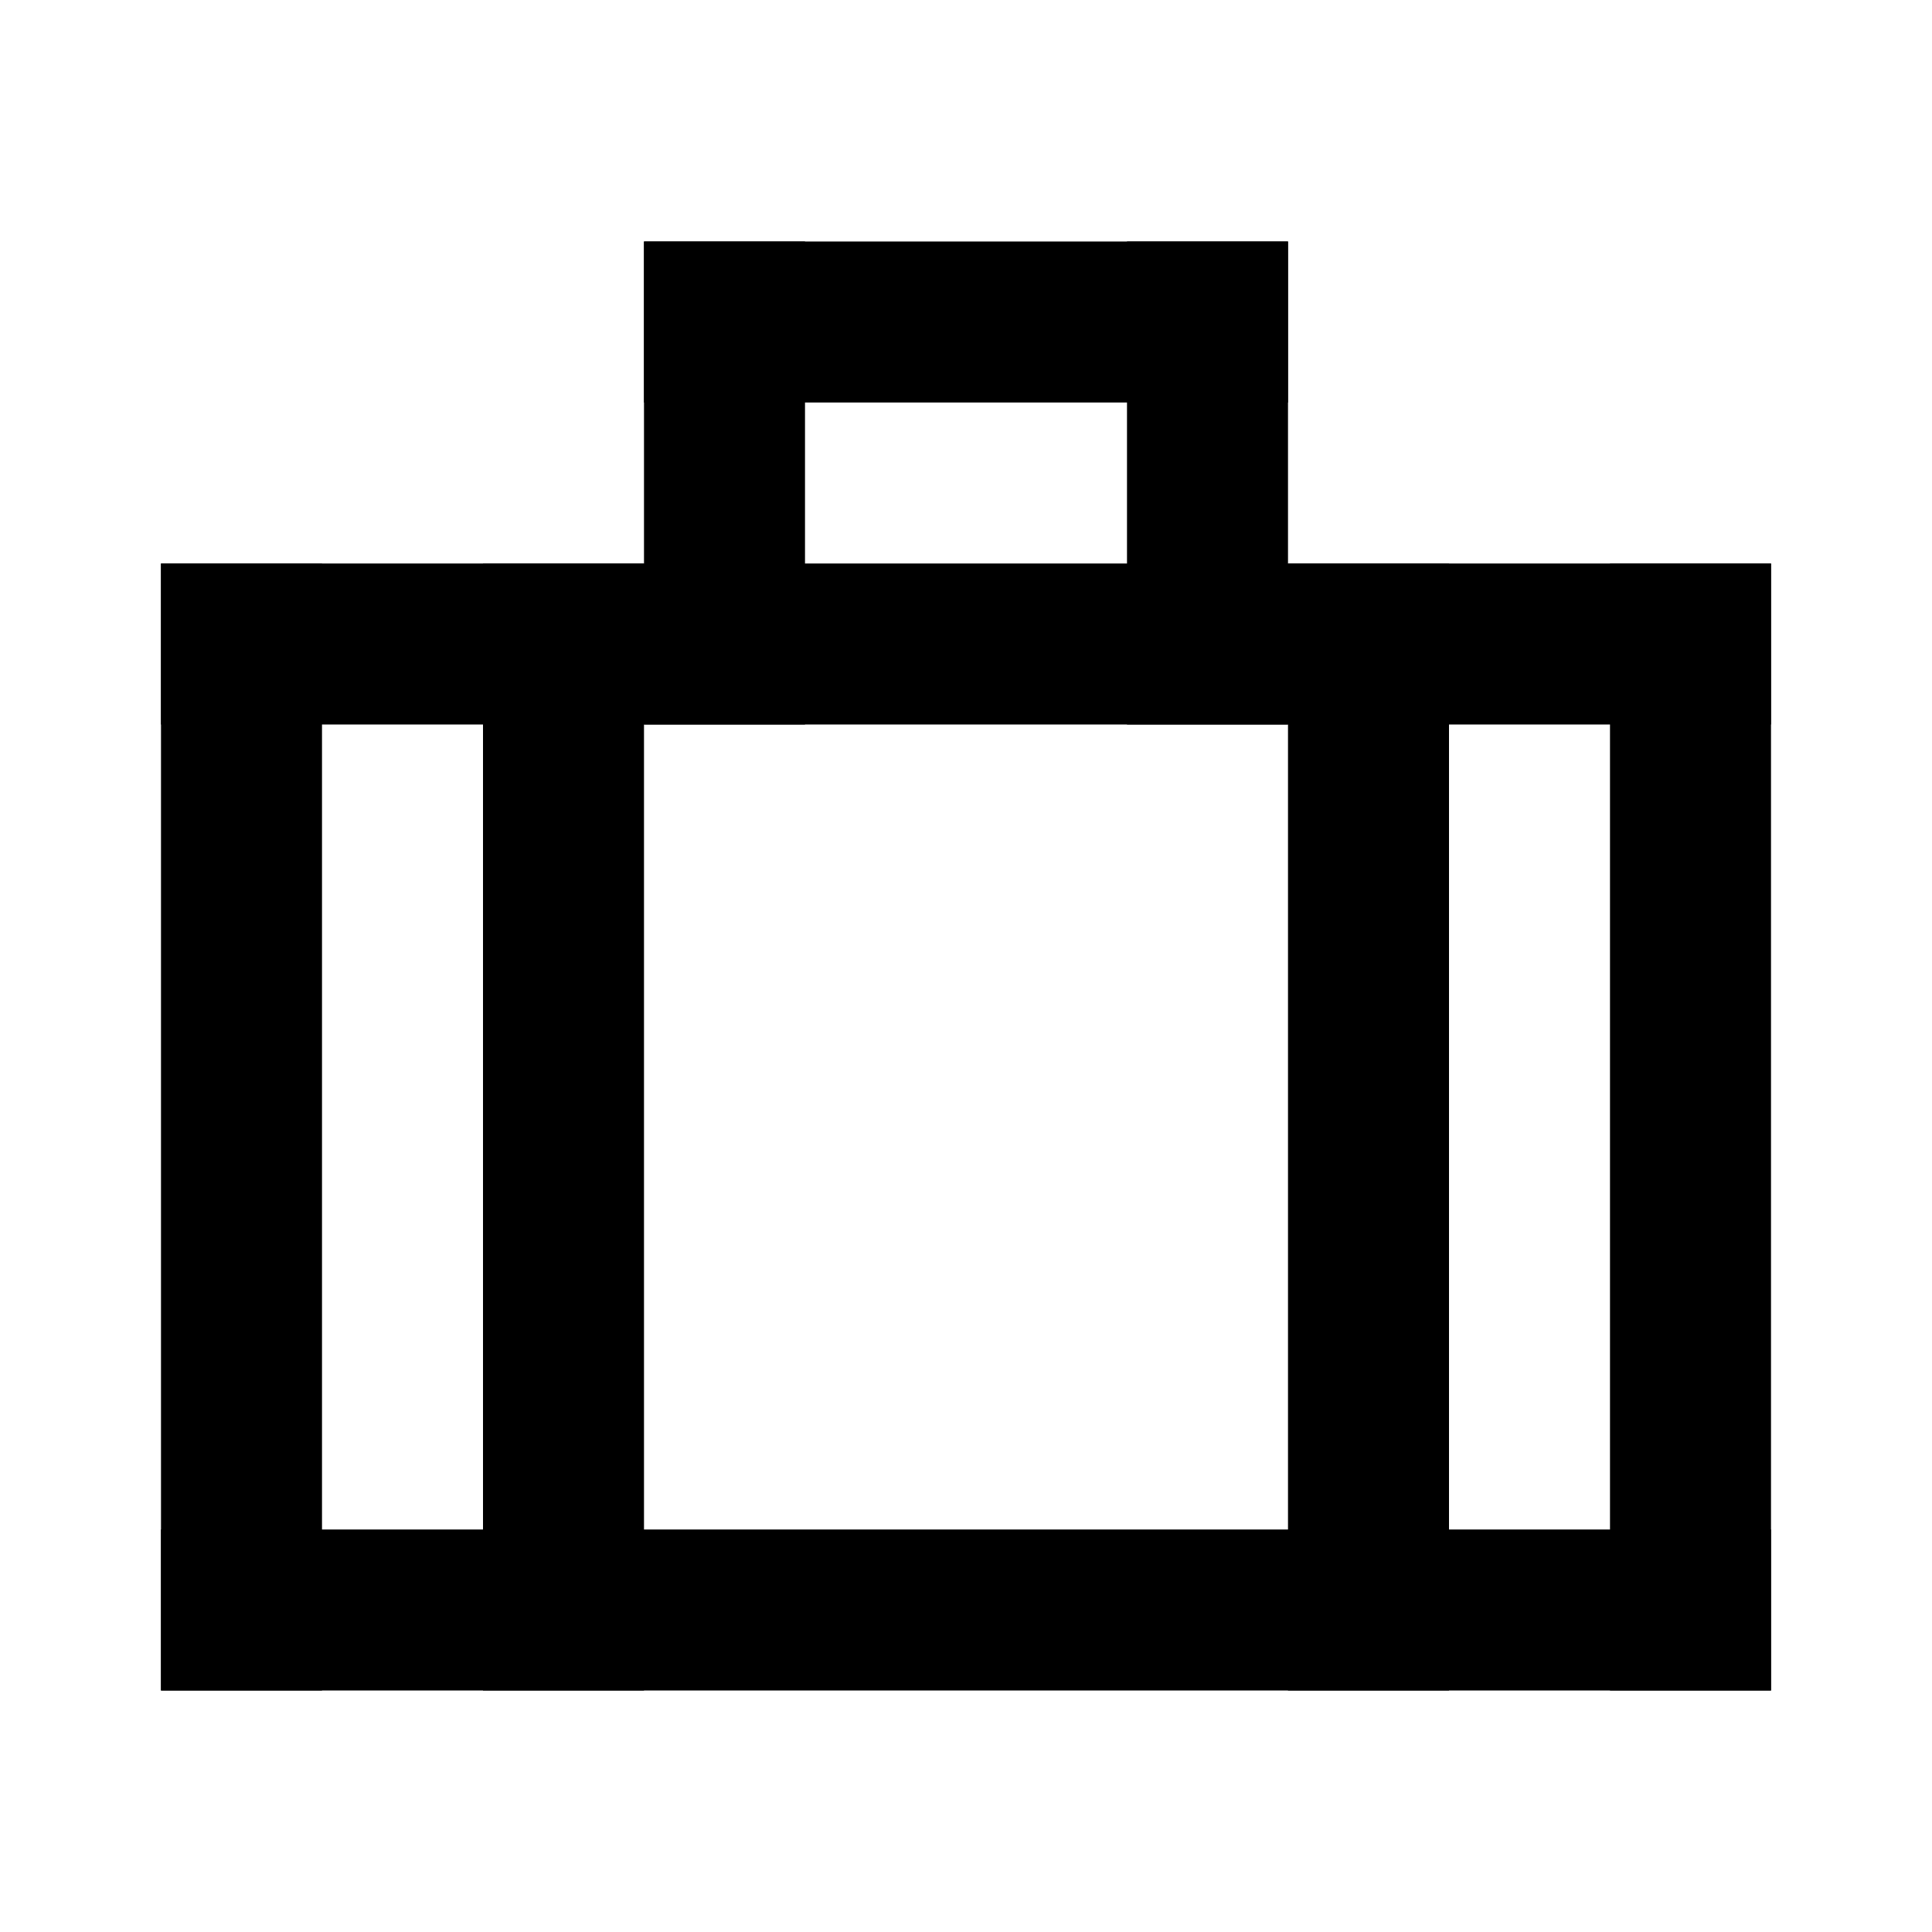
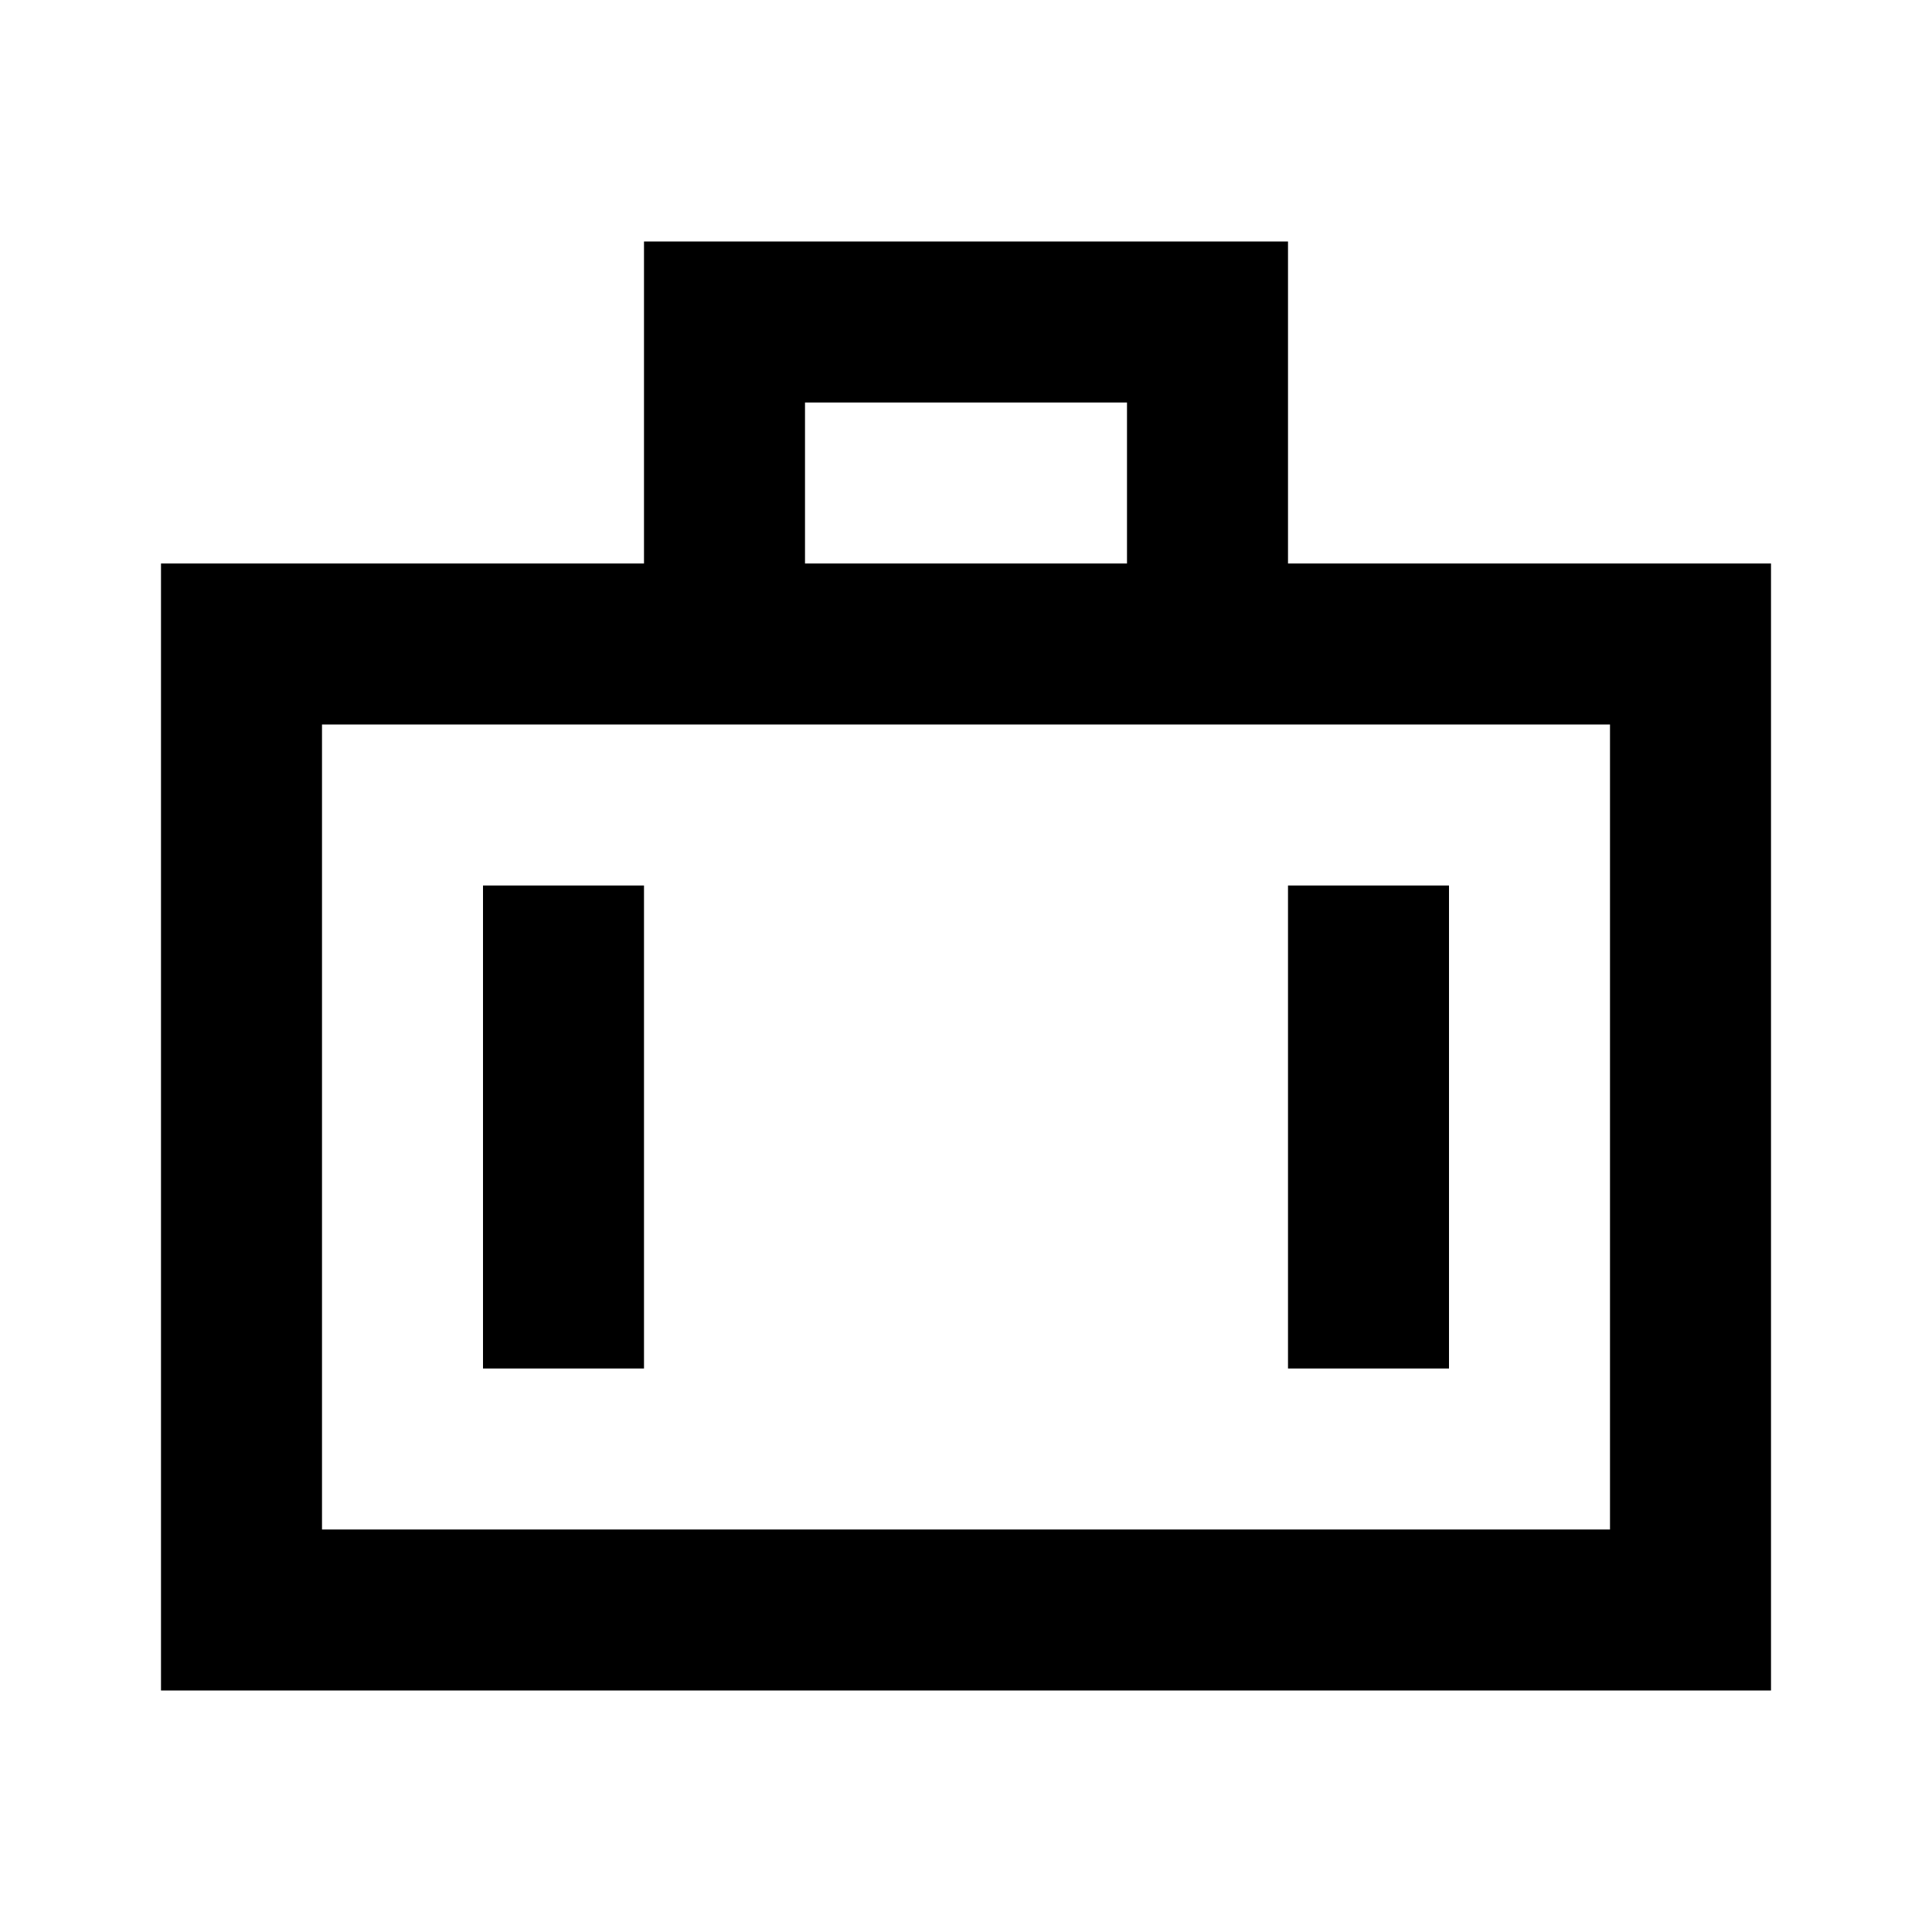
- <svg xmlns="http://www.w3.org/2000/svg" width="24" height="24" viewBox="0 0 24 24" fill="none">
-   <path d="M22 7H2V9H22V7Z" fill="currentColor" />
-   <path d="M22 19H2V21H22V19Z" fill="currentColor" />
-   <path d="M4 7H2V21H4V7Z" fill="currentColor" />
-   <path d="M8 7H6V21H8V7Z" fill="currentColor" />
-   <path d="M16 7H18V21H16V7Z" fill="currentColor" />
-   <path d="M20 7H22V21H20V7Z" fill="currentColor" />
-   <path d="M10 3H8V9H10V3Z" fill="currentColor" />
-   <path d="M16 3H14V9H16V3Z" fill="currentColor" />
-   <path d="M16 3H8V5H16V3Z" fill="currentColor" />
+ <svg xmlns="http://www.w3.org/2000/svg" width="24" height="24" fill="none">
+   <path d="M8 3h8v4h6v14H2V7h6V3zm2 4h4V5h-4v2zM4 9v10h16V9H4zm4 2v6H6v-6h2zm10 0v6h-2v-6h2z" fill="currentColor" />
</svg>
